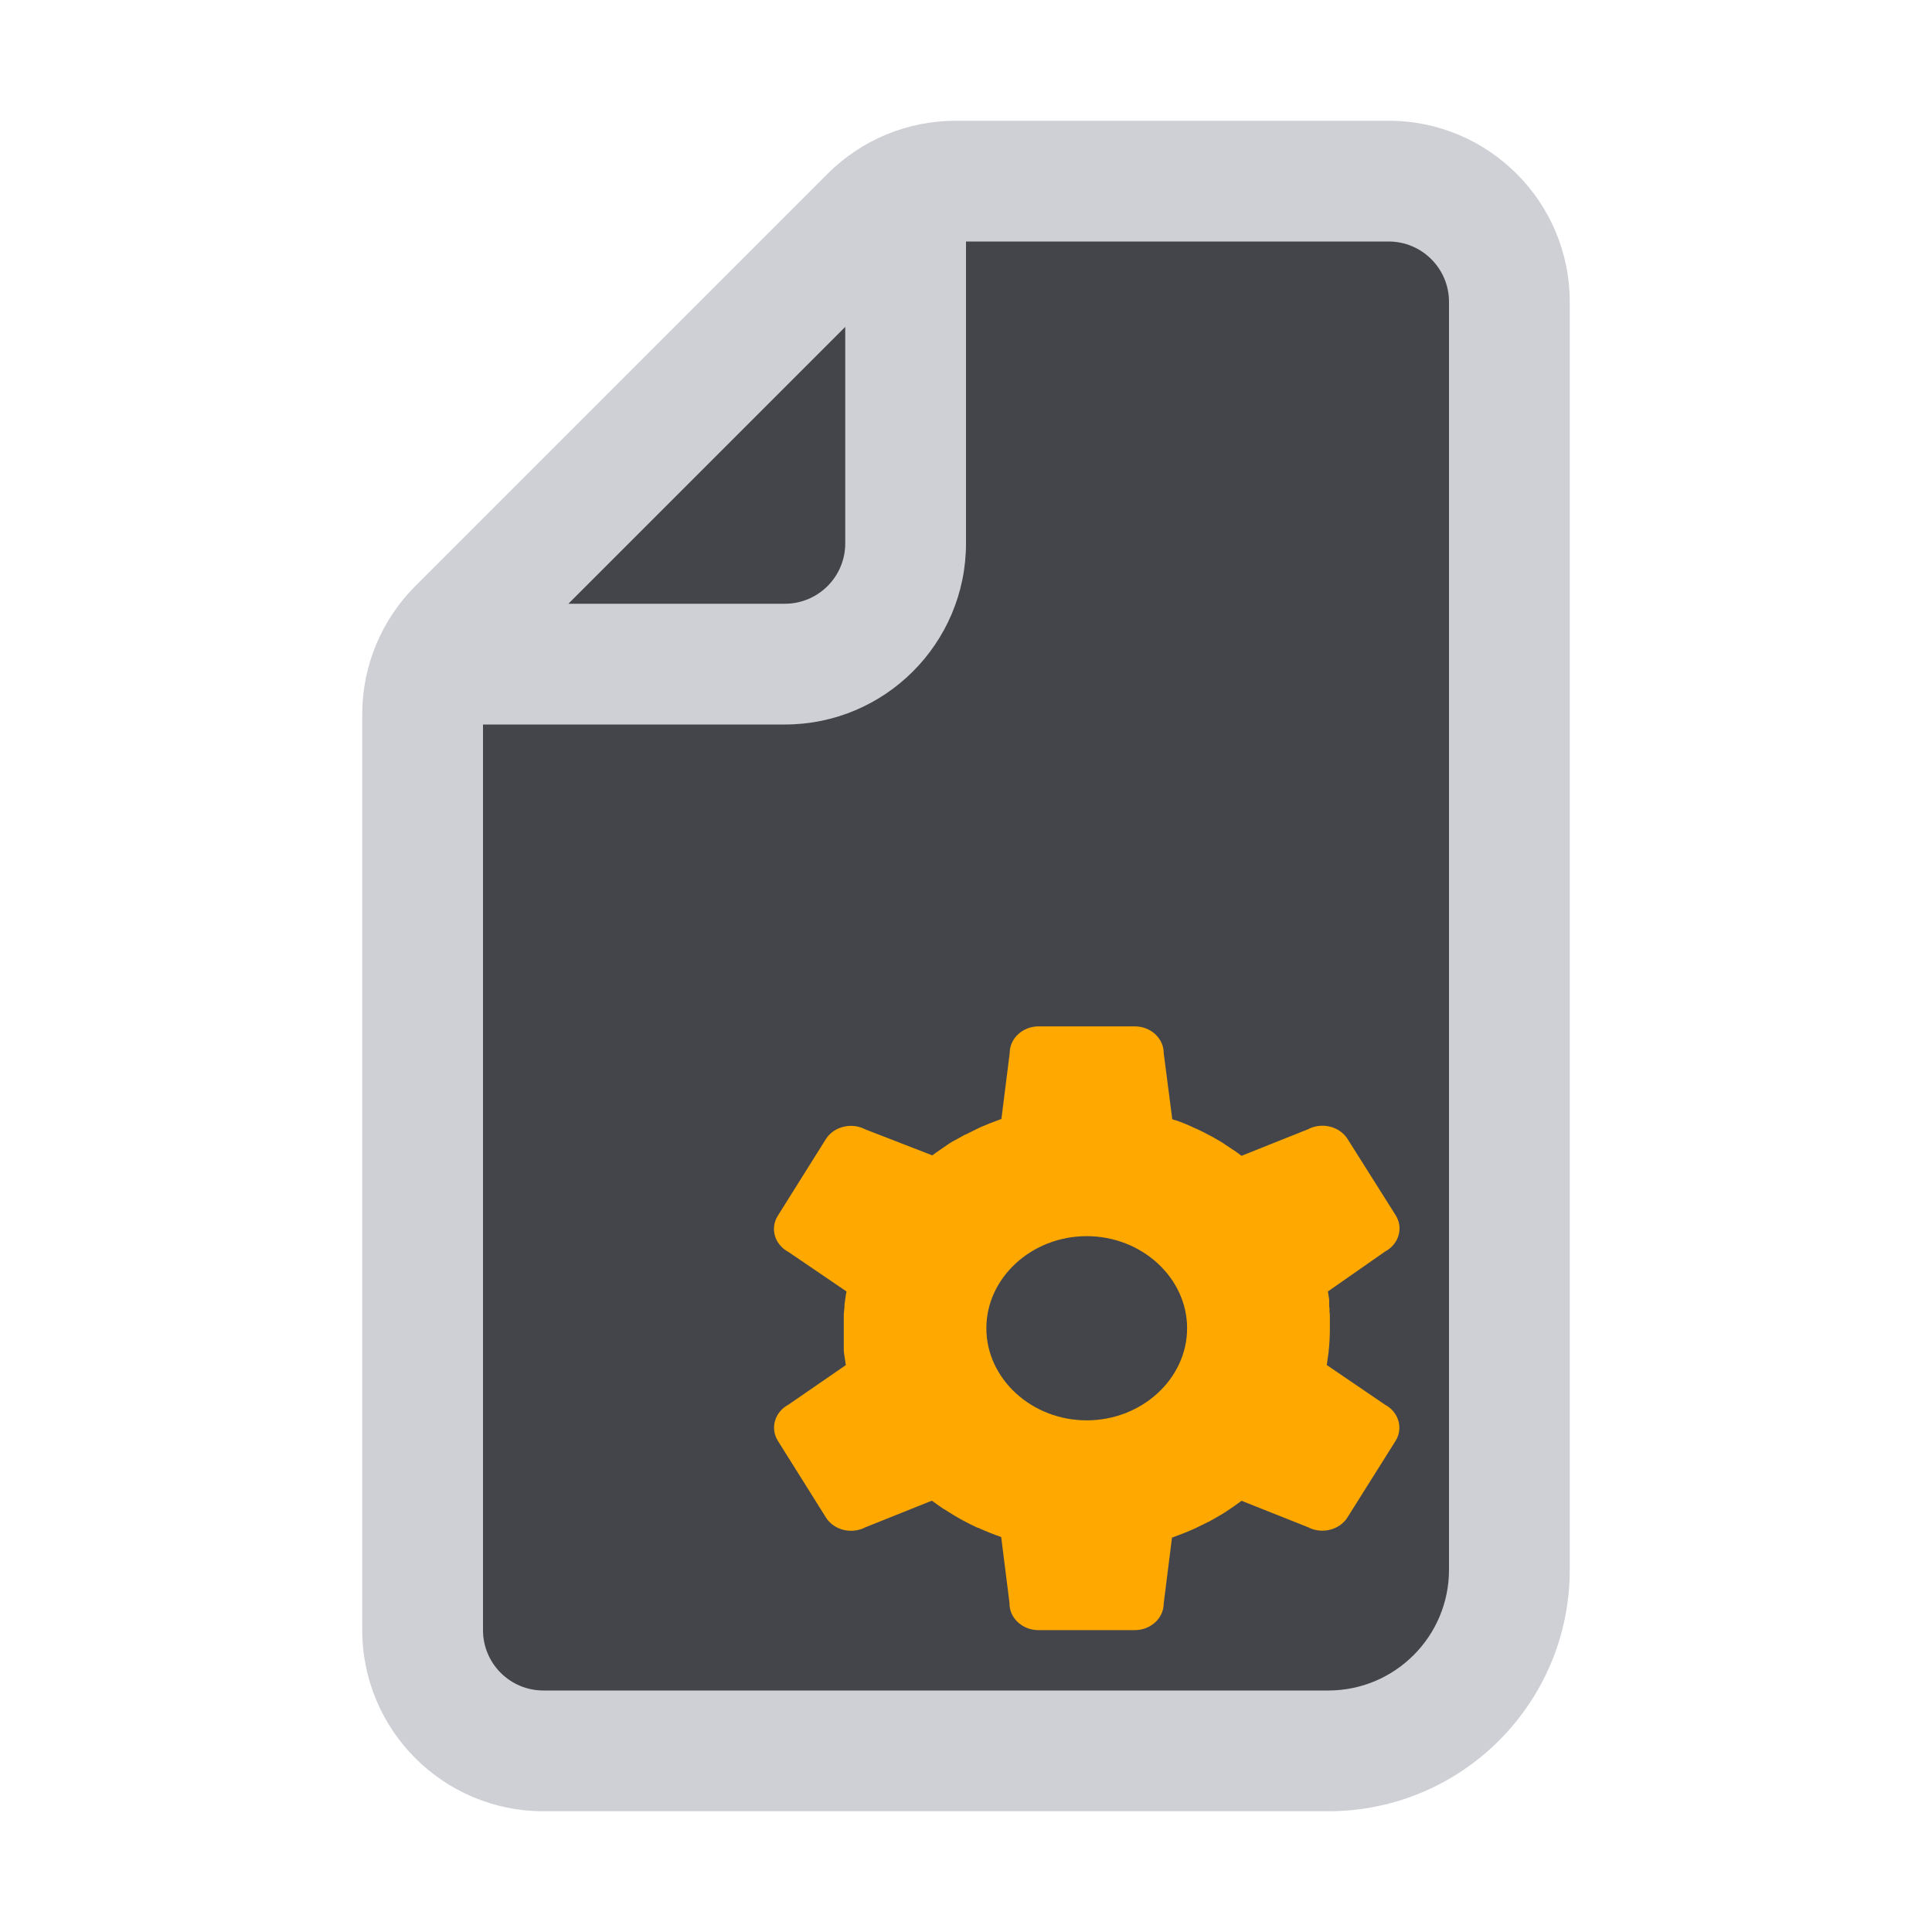
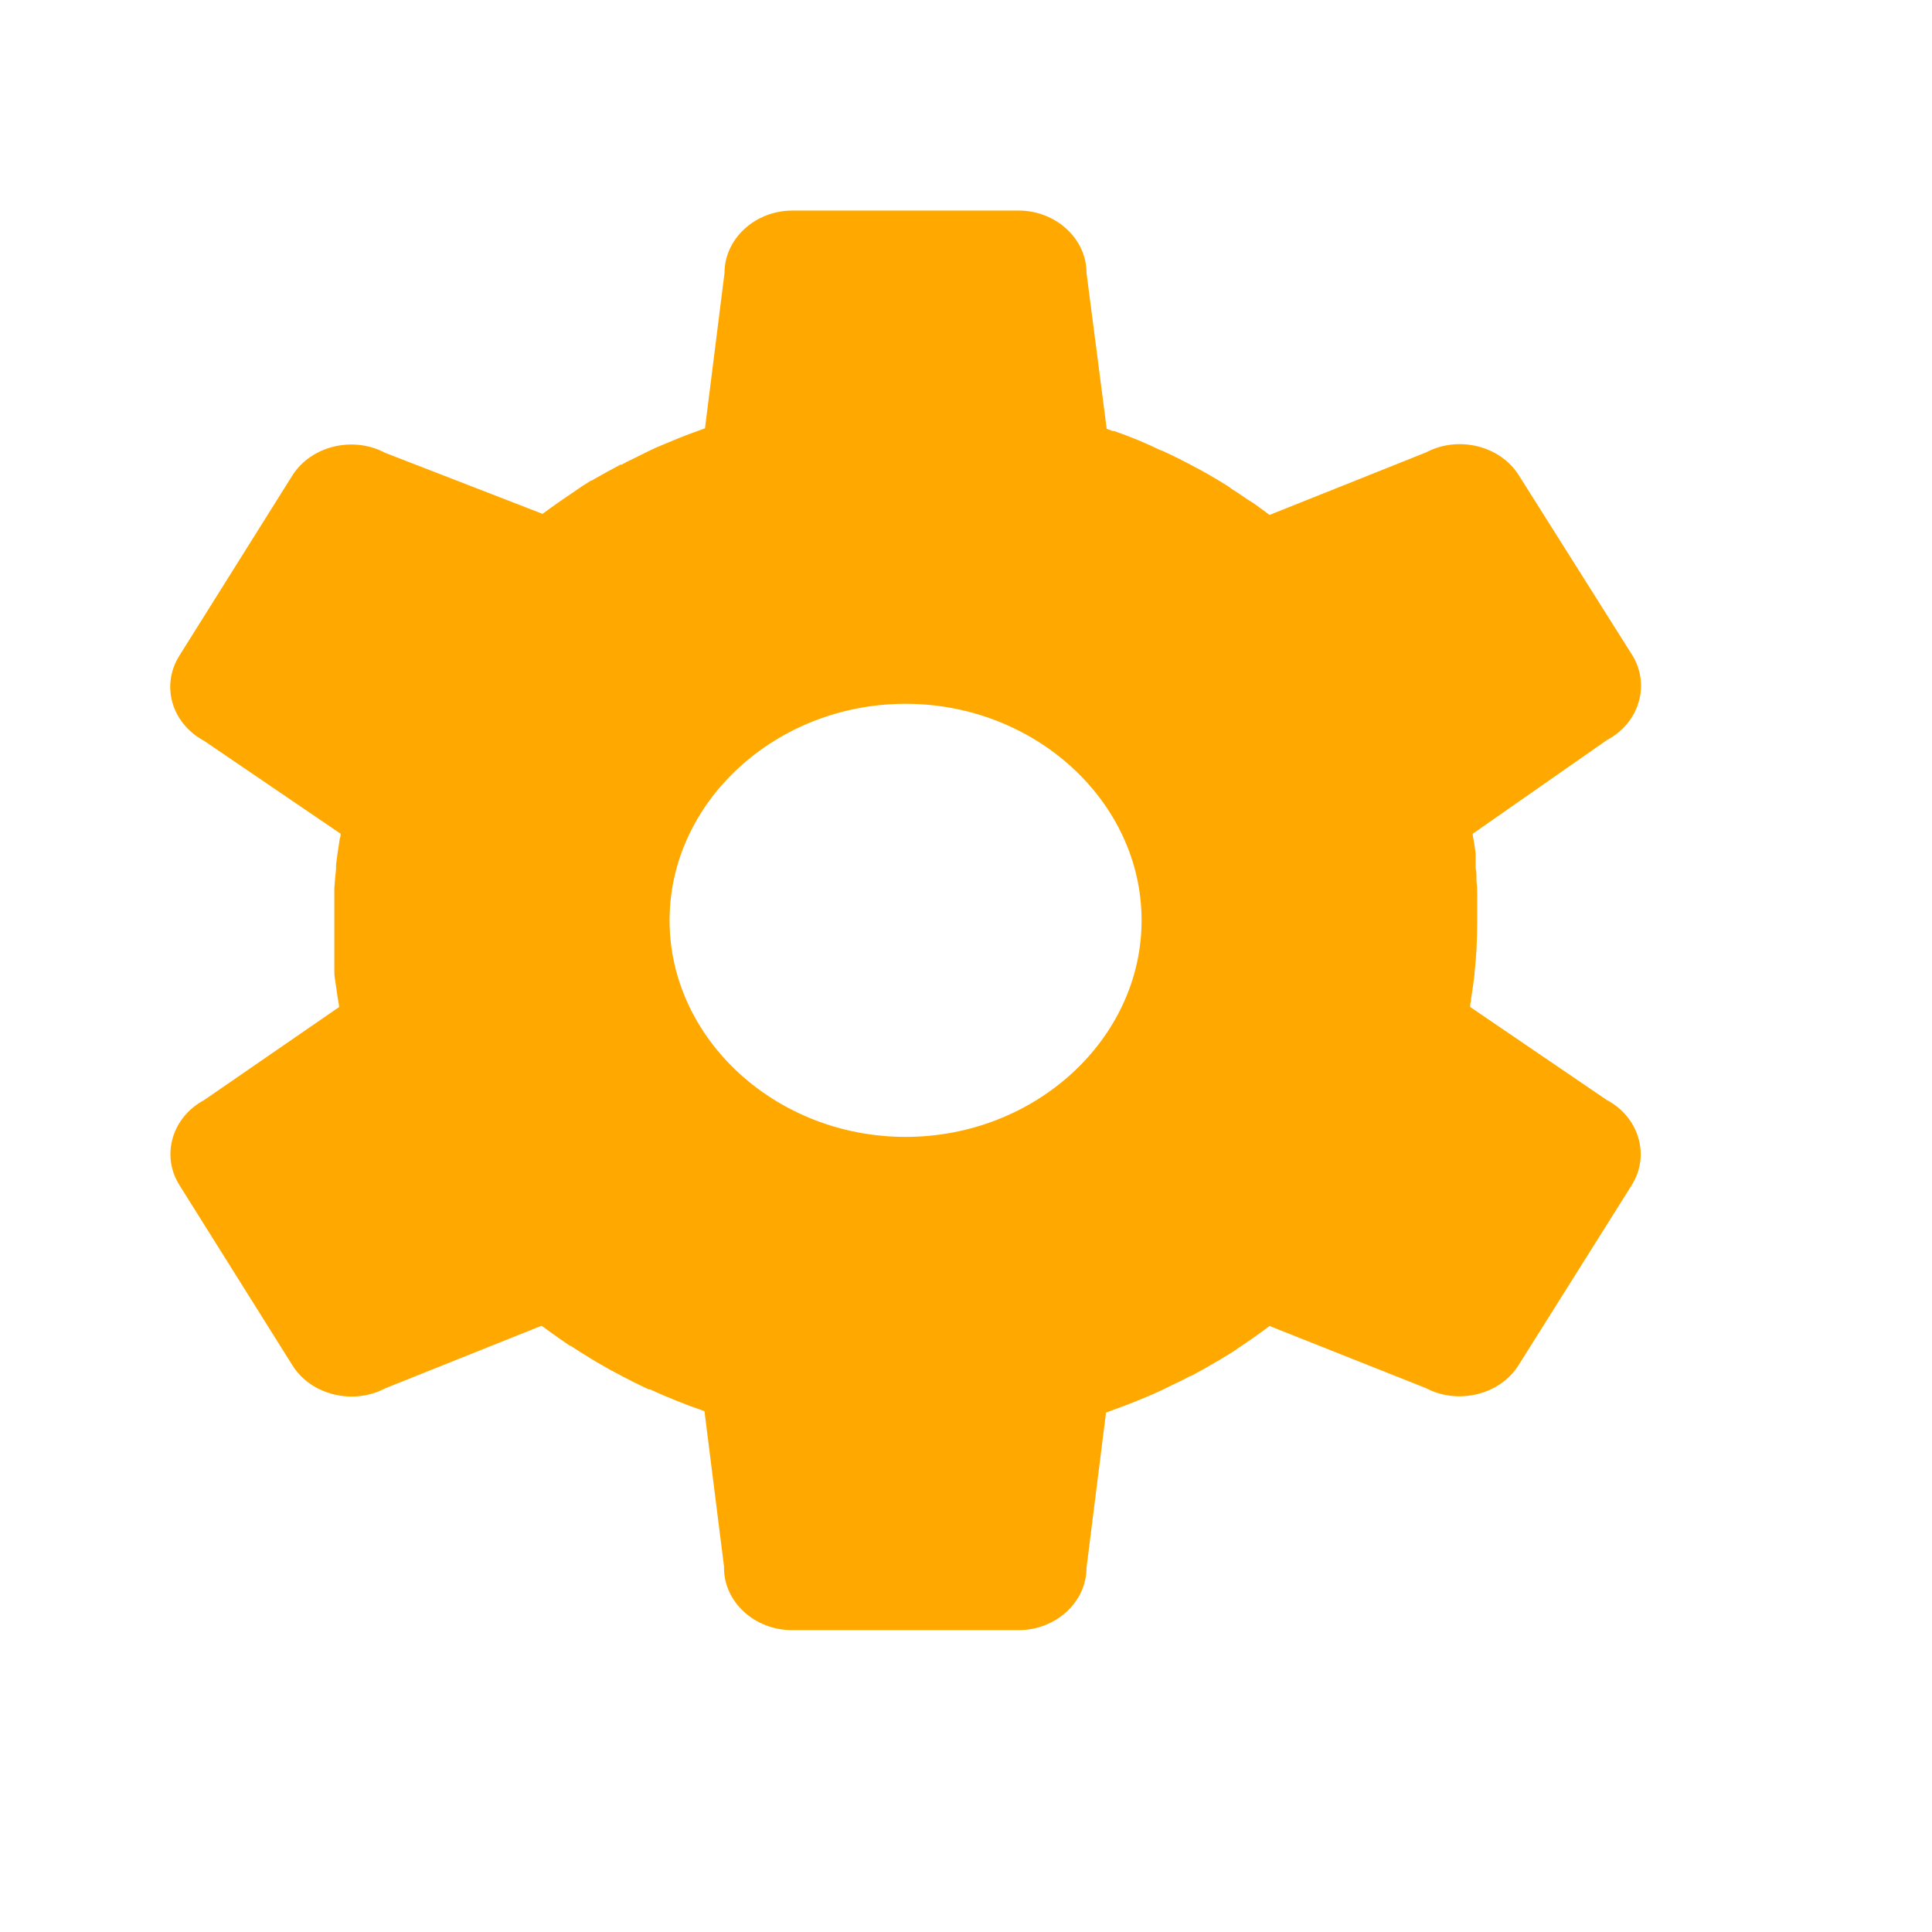
<svg xmlns="http://www.w3.org/2000/svg" width="100%" height="100%" viewBox="0 0 16 16" version="1.1" xml:space="preserve" style="fill-rule:evenodd;clip-rule:evenodd;stroke-linejoin:round;stroke-miterlimit:2;">
-   <path d="M3.5,5.914C3.5,5.649 3.605,5.395 3.793,5.207L7.207,1.793C7.395,1.605 7.649,1.5 7.914,1.5L11.5,1.5C12.052,1.5 12.5,1.948 12.5,2.5L12.5,13.499C12.5,14.051 12.052,14.5 11.5,14.5L4.5,14.5C3.948,14.5 3.5,14.052 3.5,13.5L3.5,5.914Z" style="fill:rgb(67,69,74);fill-rule:nonzero;" />
-   <path d="M7.914,1C7.516,1 7.135,1.158 6.854,1.439L3.439,4.854C3.158,5.135 3,5.516 3,5.914L3,13.5C3,14.328 3.672,15 4.5,15L11,15C12.105,15 13,14.105 13,13L13,2.5C13,1.672 12.328,1 11.5,1L7.914,1ZM12,2.5C12,2.224 11.776,2 11.5,2L8,2L8,4.5C8,5.328 7.328,6 6.5,6L4,6L4,13.5C4,13.776 4.224,14 4.5,14L11,14C11.552,14 12,13.552 12,13L12,2.5ZM7,2.707L4.707,5L6.5,5C6.776,5 7,4.776 7,4.5L7,2.707Z" style="fill:rgb(206,208,214);" />
-   <g transform="matrix(0.046181,0,0,0.042374,6.409539,8.499952)">
-     <path d="M109.58,73.94L99.15,66.2C99.15,66.04 99.15,65.88 99.22,65.72L99.22,65.53C99.32,64.863 99.407,64.197 99.48,63.53L99.48,63.4C99.553,62.693 99.607,61.99 99.64,61.29L99.64,61.2C99.673,60.533 99.69,59.837 99.69,59.11L99.69,56.87C99.69,56.5 99.69,56.13 99.63,55.75L99.63,55.3C99.63,55.19 99.63,54.91 99.57,54.71L99.57,53.44C99.51,52.93 99.44,52.44 99.35,51.93L99.35,51.8L109.6,44C112.059,42.581 112.916,39.391 111.5,36.93L102.86,22C101.441,19.541 98.251,18.684 95.79,20.1L83.85,25.3L83.65,25.14L83.56,25.06L83.09,24.69L82.58,24.29L82.15,24L81.95,23.85L81.6,23.59L81.41,23.45L80.92,23.11L80.8,23L80.59,22.85L79.87,22.37L79.79,22.32C79.39,22.06 79,21.81 78.59,21.57L78.28,21.39C77.41,20.88 76.53,20.39 75.62,19.94L75.57,19.94C74.39,19.313 73.2,18.777 72,18.33L71.9,18.33L71.43,18.14L69.89,5.18C69.89,2.342 67.558,0.005 64.72,0L47.46,0C44.618,0 42.28,2.338 42.28,5.18L40.79,18.1L40.58,18.18L40.34,18.28C39.86,18.46 39.39,18.66 38.92,18.86L38.67,18.97L37.41,19.54L37.28,19.6L37.11,19.68L36.65,19.91L35.65,20.45L34.9,20.85L34.43,21.12L34.34,21.12L34.19,21.21C33.623,21.537 33.067,21.87 32.52,22.21L32.14,22.45L32.09,22.45C31.617,22.763 31.153,23.097 30.7,23.45L30.51,23.59C29.997,23.963 29.49,24.347 28.99,24.74L28.73,24.95L28.4,25.21L16.4,20.14C13.95,18.717 10.763,19.555 9.33,22L0.7,37C0.243,37.789 0.003,38.684 0.003,39.596C0.003,41.443 0.991,43.155 2.59,44.08L13,51.8C13,51.93 13,52.05 12.94,52.18L12.88,52.61C12.79,53.2 12.72,53.8 12.65,54.39L12.65,54.74C12.6,55.27 12.55,55.8 12.52,56.33L12.52,63.26C12.52,63.65 12.59,64.03 12.64,64.41C12.707,64.977 12.787,65.543 12.88,66.11L12.88,66.21L2.59,73.94C0.141,75.363 -0.711,78.544 0.7,81L9.33,96C10.749,98.459 13.939,99.316 16.4,97.9L28.32,92.7L28.57,92.89L28.96,93.2L29.58,93.68L30,94L30.48,94.36L30.53,94.36L30.76,94.52L31.32,94.91L31.54,95.06C32.19,95.51 32.86,95.94 33.54,96.35L33.9,96.56C34.753,97.067 35.623,97.543 36.51,97.99L36.6,97.99C37.951,98.664 39.336,99.269 40.75,99.8L42.24,112.7C42.239,112.74 42.239,112.78 42.239,112.82C42.239,115.662 44.577,118 47.419,118C47.429,118 47.44,118 47.45,118L64.71,118C67.552,118 69.89,115.662 69.89,112.82L71.38,99.91L71.6,99.83L71.81,99.74C72.29,99.553 72.767,99.36 73.24,99.16L73.52,99.04L74.78,98.47L74.9,98.41L75.03,98.35L75.52,98.11L76.52,97.58L77.29,97.17L77.68,96.95L77.81,96.87L77.88,96.87L77.99,96.8C78.577,96.46 79.157,96.103 79.73,95.73L79.86,95.65L80.13,95.48C80.61,95.16 81.13,94.83 81.56,94.48L81.7,94.38C82.23,93.99 82.76,93.6 83.27,93.19L83.5,93L83.85,92.72L95.77,97.88C98.231,99.296 101.421,98.439 102.84,95.98L111.48,81C112.889,78.541 112.033,75.359 109.58,73.94ZM56.09,77C46.215,77 38.09,68.875 38.09,59C38.09,49.125 46.215,41 56.09,41C65.965,41 74.09,49.125 74.09,59C74.09,68.875 65.965,77 56.09,77Z" style="fill:rgb(255,169,0);fill-rule:nonzero;" />
+   <g transform="matrix(0.108581,0,0,0.099629,1.409352,1.743826)">
+     <path d="M109.58,73.94L99.15,66.2C99.15,66.04 99.15,65.88 99.22,65.72L99.22,65.53C99.32,64.863 99.407,64.197 99.48,63.53L99.48,63.4C99.553,62.693 99.607,61.99 99.64,61.29L99.64,61.2C99.673,60.533 99.69,59.837 99.69,59.11L99.69,56.87C99.69,56.5 99.69,56.13 99.63,55.75L99.63,55.3C99.63,55.19 99.63,54.91 99.57,54.71L99.57,53.44C99.51,52.93 99.44,52.44 99.35,51.93L99.35,51.8L109.6,44C112.059,42.581 112.916,39.391 111.5,36.93L102.86,22C101.441,19.541 98.251,18.684 95.79,20.1L83.85,25.3L83.65,25.14L83.56,25.06L83.09,24.69L82.58,24.29L82.15,24L81.95,23.85L81.6,23.59L81.41,23.45L80.92,23.11L80.8,23L80.59,22.85L79.87,22.37L79.79,22.32C79.39,22.06 79,21.81 78.59,21.57L78.28,21.39C77.41,20.88 76.53,20.39 75.62,19.94L75.57,19.94C74.39,19.313 73.2,18.777 72,18.33L71.9,18.33L71.43,18.14L69.89,5.18C69.89,2.342 67.558,0.005 64.72,0L47.46,0C44.618,0 42.28,2.338 42.28,5.18L40.79,18.1L40.58,18.18L40.34,18.28C39.86,18.46 39.39,18.66 38.92,18.86L38.67,18.97L37.41,19.54L37.28,19.6L37.11,19.68L36.65,19.91L35.65,20.45L34.9,20.85L34.43,21.12L34.34,21.12L34.19,21.21C33.623,21.537 33.067,21.87 32.52,22.21L32.14,22.45L32.09,22.45C31.617,22.763 31.153,23.097 30.7,23.45L30.51,23.59C29.997,23.963 29.49,24.347 28.99,24.74L28.73,24.95L28.4,25.21L16.4,20.14C13.95,18.717 10.763,19.555 9.33,22L0.7,37C0.243,37.789 0.003,38.684 0.003,39.596C0.003,41.443 0.991,43.155 2.59,44.08L13,51.8C13,51.93 13,52.05 12.94,52.18L12.88,52.61C12.79,53.2 12.72,53.8 12.65,54.39L12.65,54.74C12.6,55.27 12.55,55.8 12.52,56.33L12.52,63.26C12.52,63.65 12.59,64.03 12.64,64.41C12.707,64.977 12.787,65.543 12.88,66.11L12.88,66.21L2.59,73.94C0.141,75.363 -0.711,78.544 0.7,81L9.33,96C10.749,98.459 13.939,99.316 16.4,97.9L28.32,92.7L28.57,92.89L28.96,93.2L29.58,93.68L30,94L30.48,94.36L30.53,94.36L30.76,94.52L31.32,94.91L31.54,95.06C32.19,95.51 32.86,95.94 33.54,96.35L33.9,96.56C34.753,97.067 35.623,97.543 36.51,97.99L36.6,97.99C37.951,98.664 39.336,99.269 40.75,99.8L42.24,112.7C42.239,112.74 42.239,112.78 42.239,112.82C42.239,115.662 44.577,118 47.419,118L64.71,118C67.552,118 69.89,115.662 69.89,112.82L71.38,99.91L71.6,99.83L71.81,99.74C72.29,99.553 72.767,99.36 73.24,99.16L73.52,99.04L74.78,98.47L74.9,98.41L75.03,98.35L75.52,98.11L76.52,97.58L77.29,97.17L77.68,96.95L77.81,96.87L77.88,96.87L77.99,96.8C78.577,96.46 79.157,96.103 79.73,95.73L79.86,95.65L80.13,95.48C80.61,95.16 81.13,94.83 81.56,94.48L81.7,94.38C82.23,93.99 82.76,93.6 83.27,93.19L83.5,93L83.85,92.72L95.77,97.88C98.231,99.296 101.421,98.439 102.84,95.98L111.48,81C112.889,78.541 112.033,75.359 109.58,73.94ZM56.09,77C46.215,77 38.09,68.875 38.09,59C38.09,49.125 46.215,41 56.09,41C65.965,41 74.09,49.125 74.09,59C74.09,68.875 65.965,77 56.09,77Z" style="fill:rgb(255,169,0);fill-rule:nonzero;" />
  </g>
</svg>
